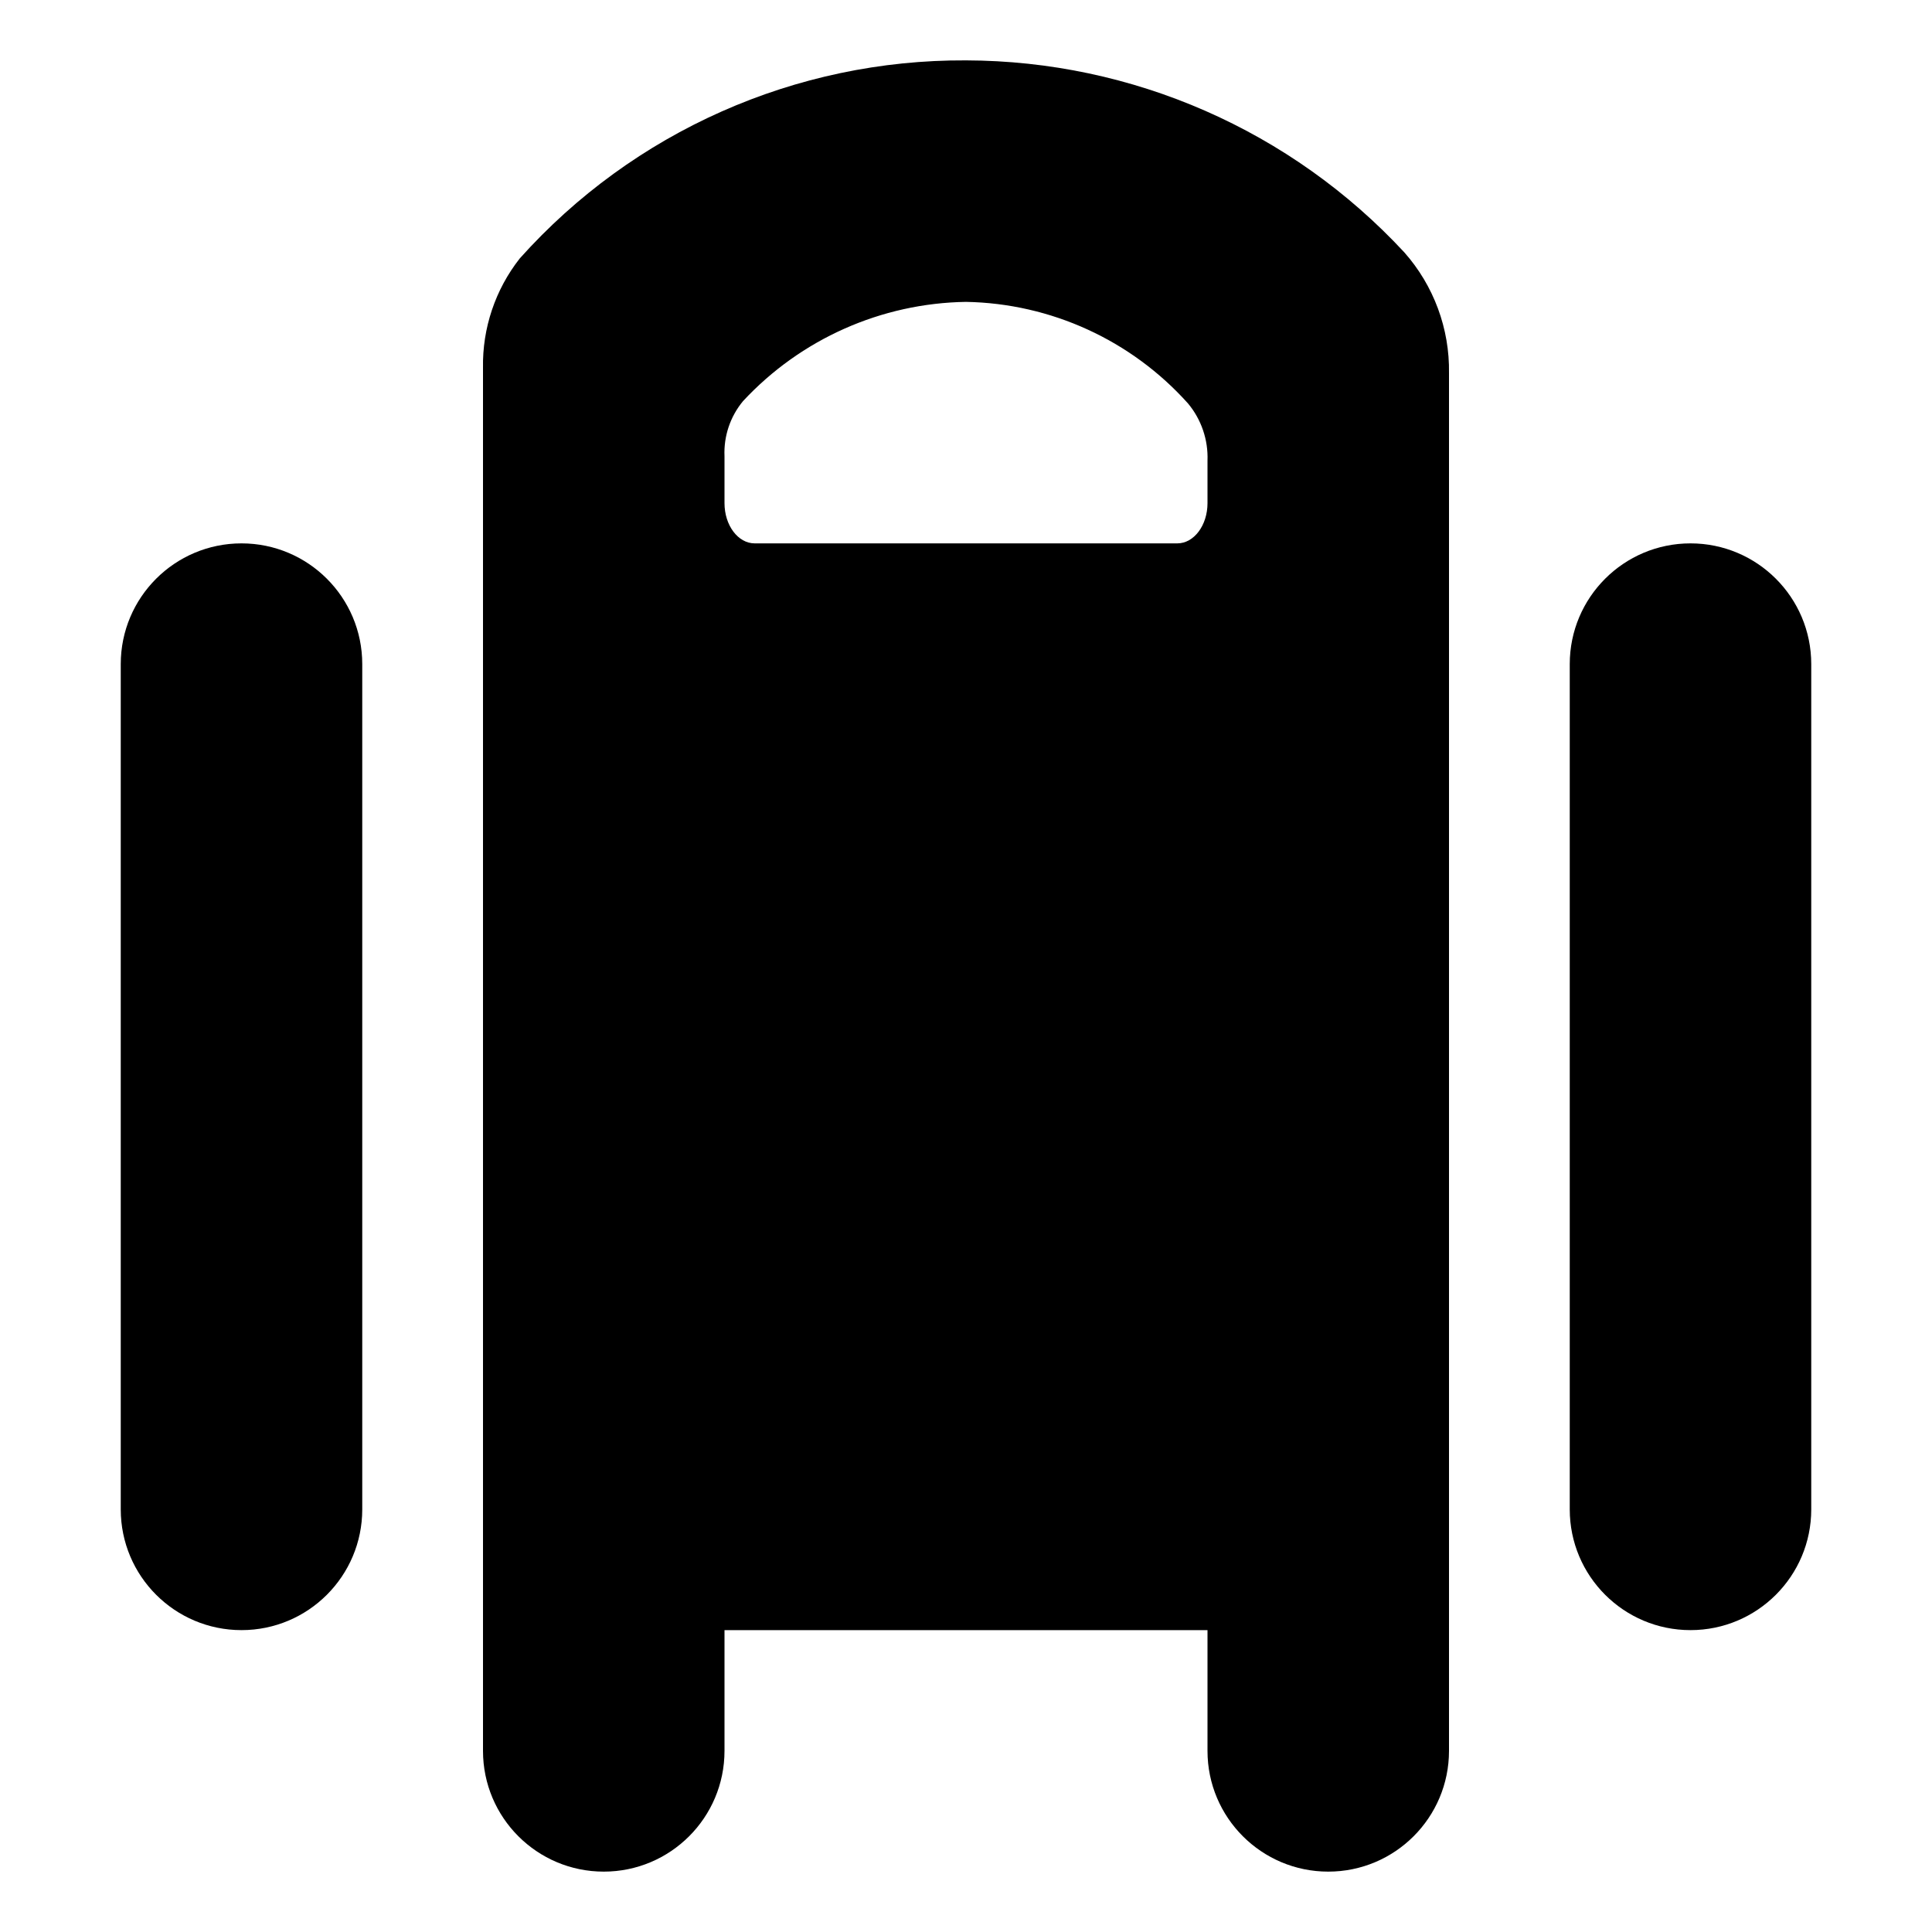
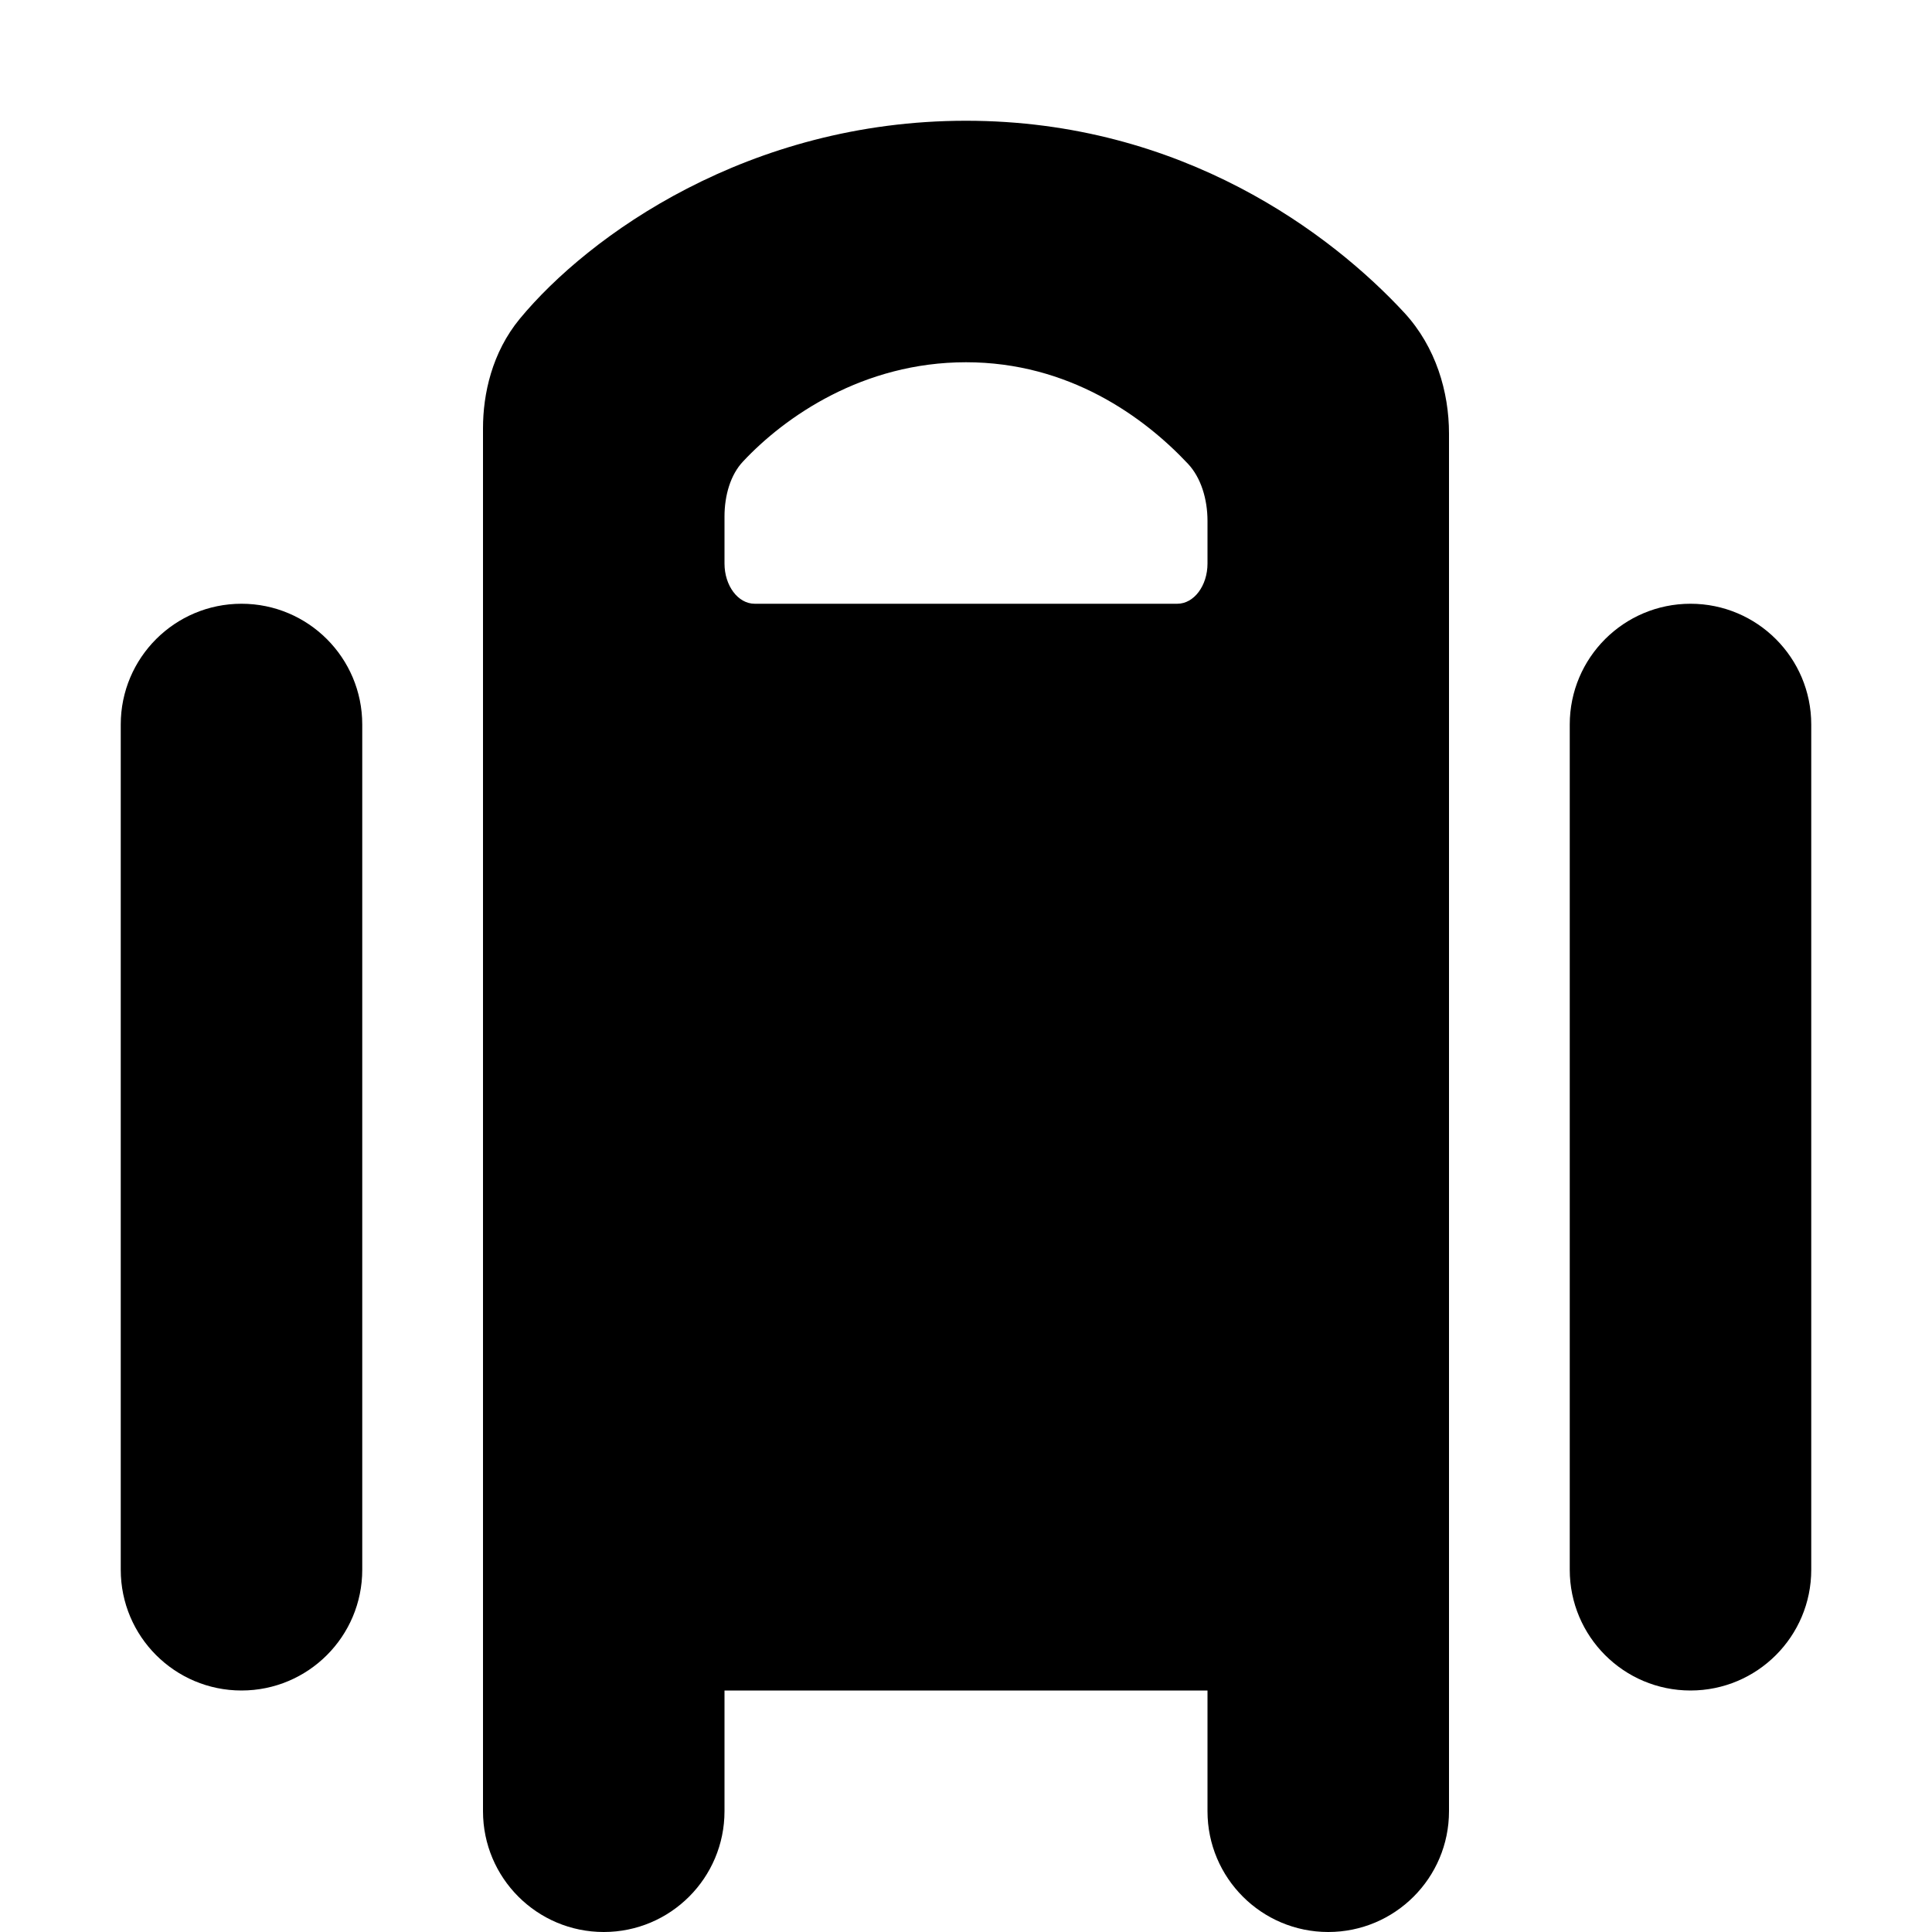
<svg xmlns="http://www.w3.org/2000/svg" viewBox="0 0 24 24">
-   <path d="M12 .75a7.388 7.388 0 0 0-5.543 2.46A2.138 2.138 0 0 0 6 4.57v17.18a1.5 1.5 0 0 0 3 0v-1.5h6v1.5a1.5 1.5 0 0 0 3 0V4.635a2.21 2.21 0 0 0-.555-1.5A7.451 7.451 0 0 0 12 .75zm3 5.5c0 .276-.168.5-.375.5h-5.25c-.207 0-.375-.224-.375-.5v-.583a1.003 1.003 0 0 1 .23-.684A3.862 3.862 0 0 1 12 3.75a3.793 3.793 0 0 1 2.758 1.262 1.048 1.048 0 0 1 .242.71zm-10.5 2v10.5a1.5 1.5 0 0 1-3 0V8.25a1.5 1.5 0 0 1 3 0zm18 0v10.5a1.5 1.5 0 0 1-3 0V8.25a1.5 1.5 0 0 1 3 0z" />
+   <path d="M12 1.5c-2.703 0-4.688 1.426-5.543 2.46C6.111 4.38 6 4.895 6 5.32V22.5a1.5 1.5 0 0 0 3 0V21h6v1.5a1.5 1.5 0 0 0 3 0V5.385c0-.514-.162-1.074-.555-1.5C16.547 2.914 14.693 1.5 12 1.5zM9 6.417c0-.264.075-.52.23-.684C9.751 5.176 10.721 4.5 12 4.5c1.276 0 2.208.676 2.758 1.262.16.171.242.436.242.71V7c0 .276-.168.5-.375.5h-5.25C9.168 7.5 9 7.276 9 7v-.583zM3 7.5A1.5 1.5 0 0 0 1.5 9v10.5a1.5 1.5 0 0 0 3 0V9A1.5 1.5 0 0 0 3 7.5zm18 0A1.5 1.5 0 0 0 19.5 9v10.5a1.5 1.5 0 0 0 3 0V9A1.5 1.5 0 0 0 21 7.5z" />
</svg>
